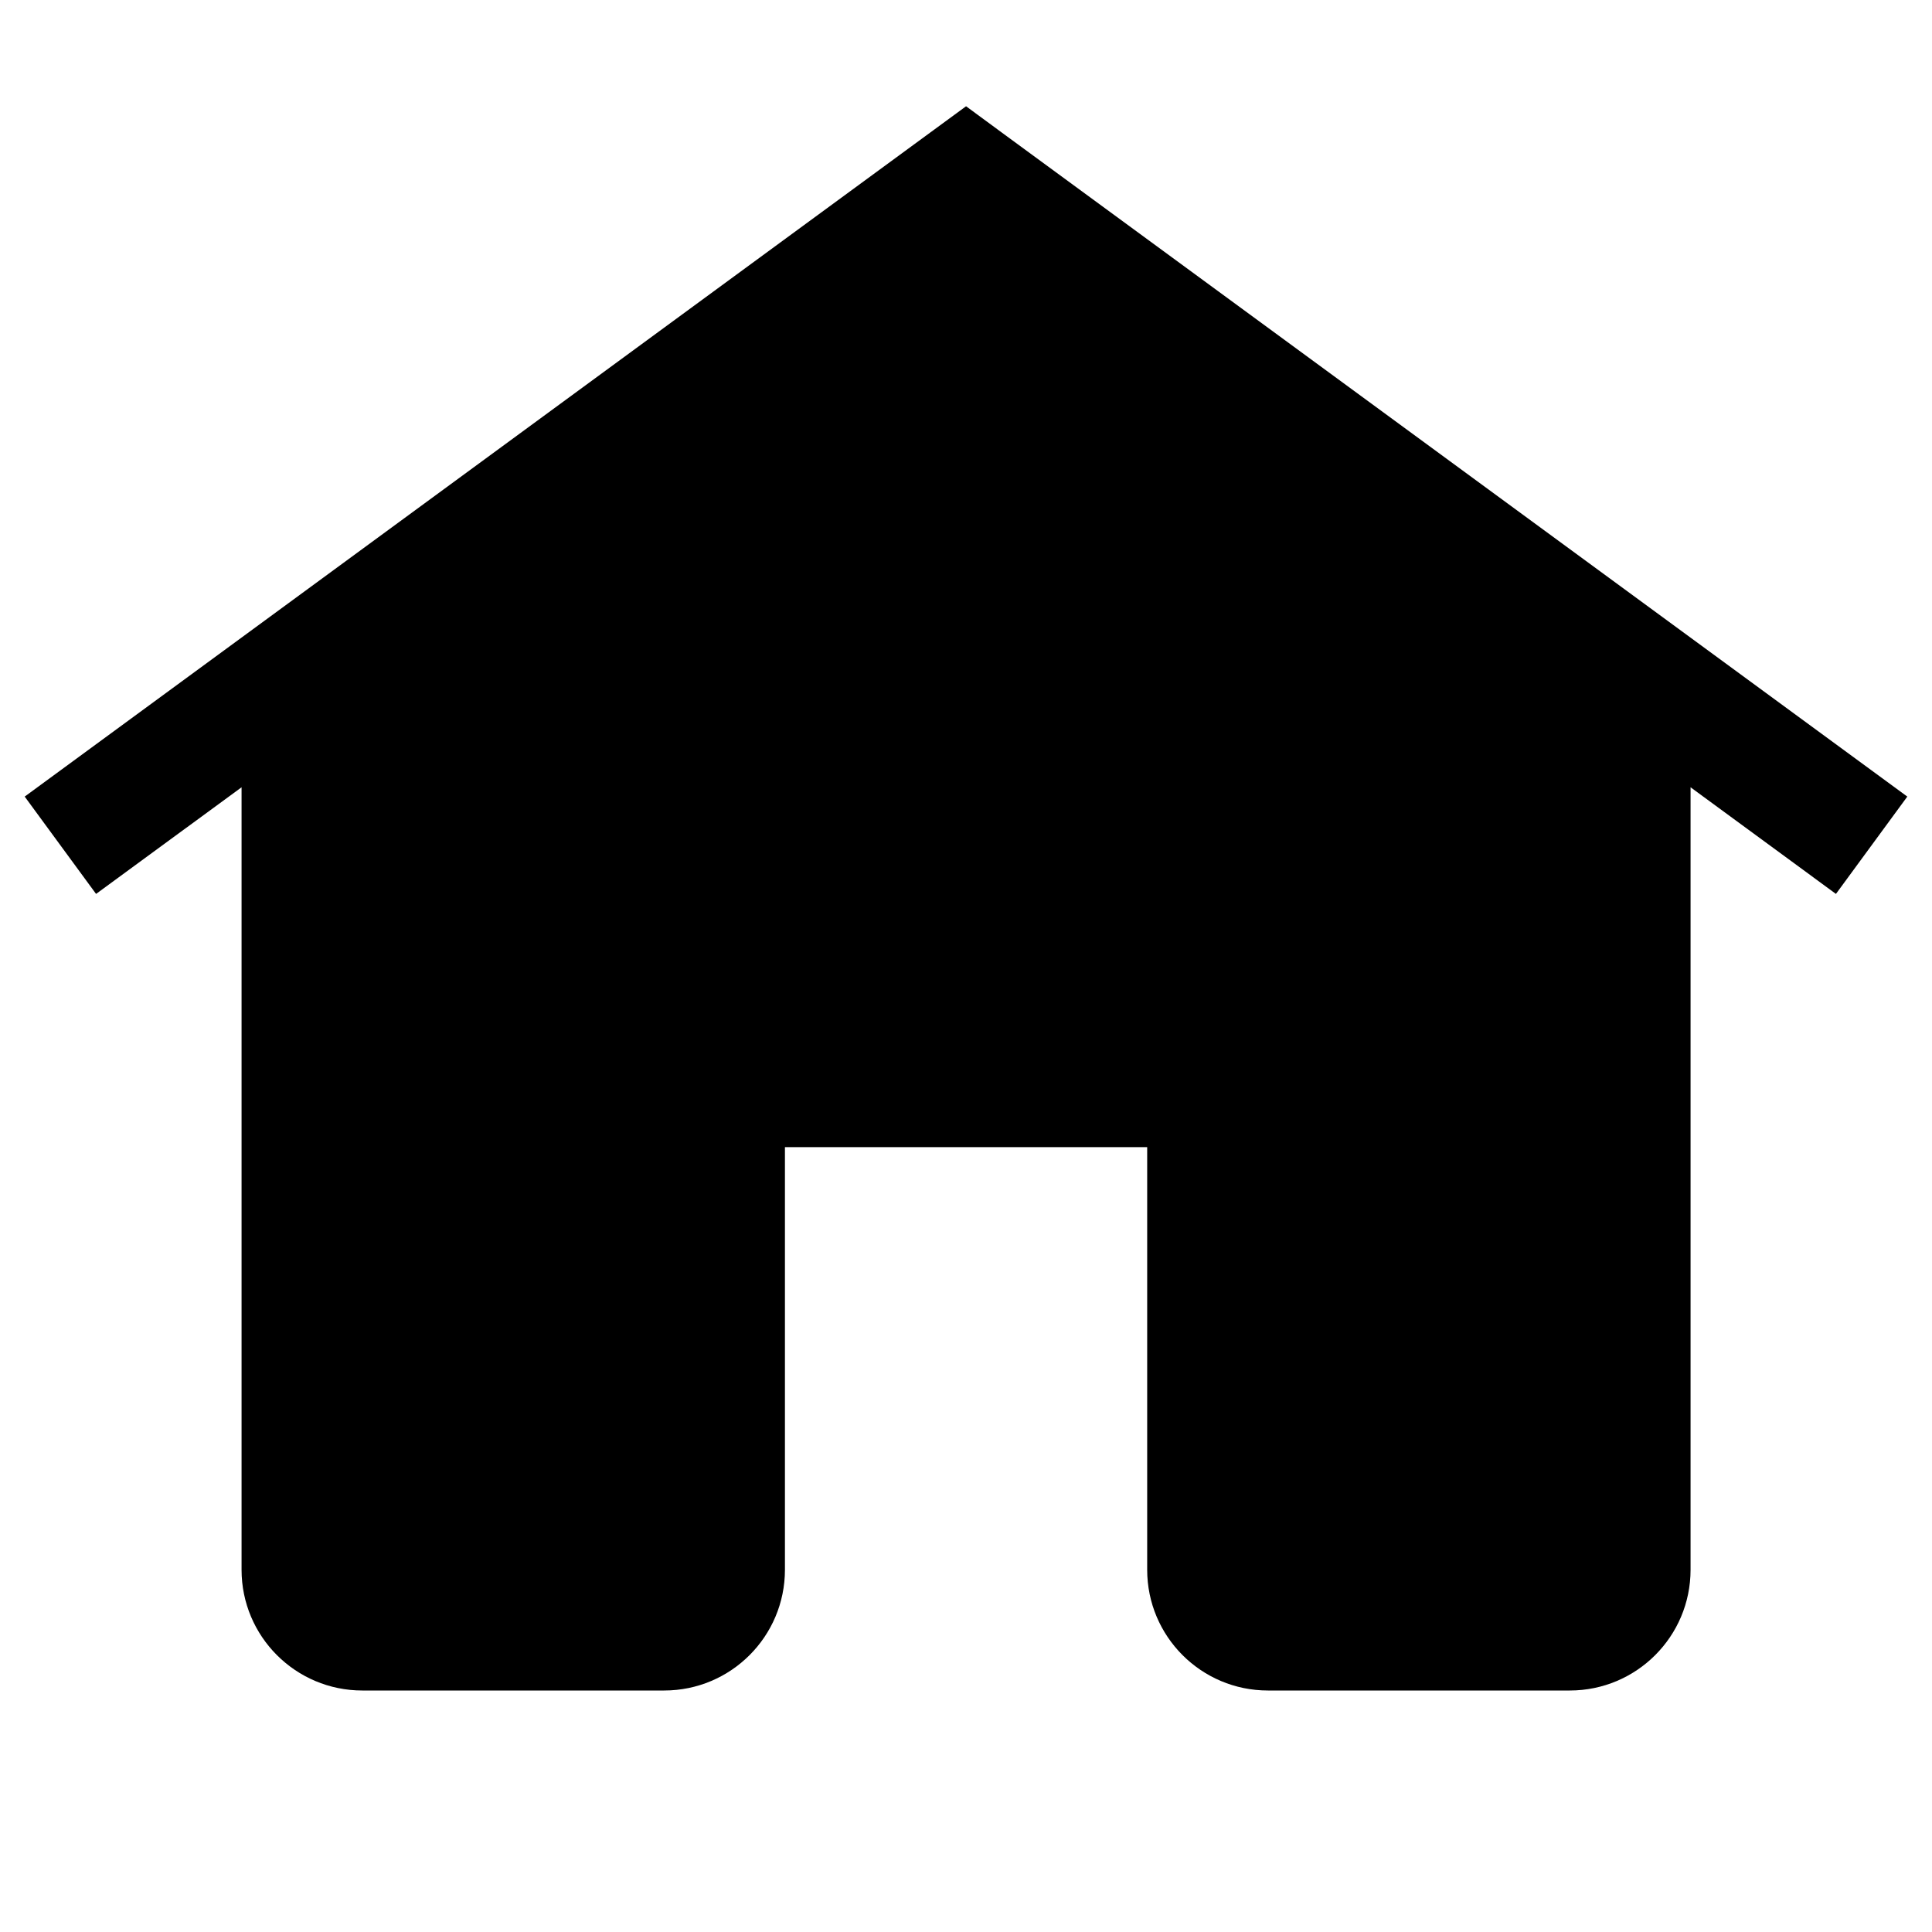
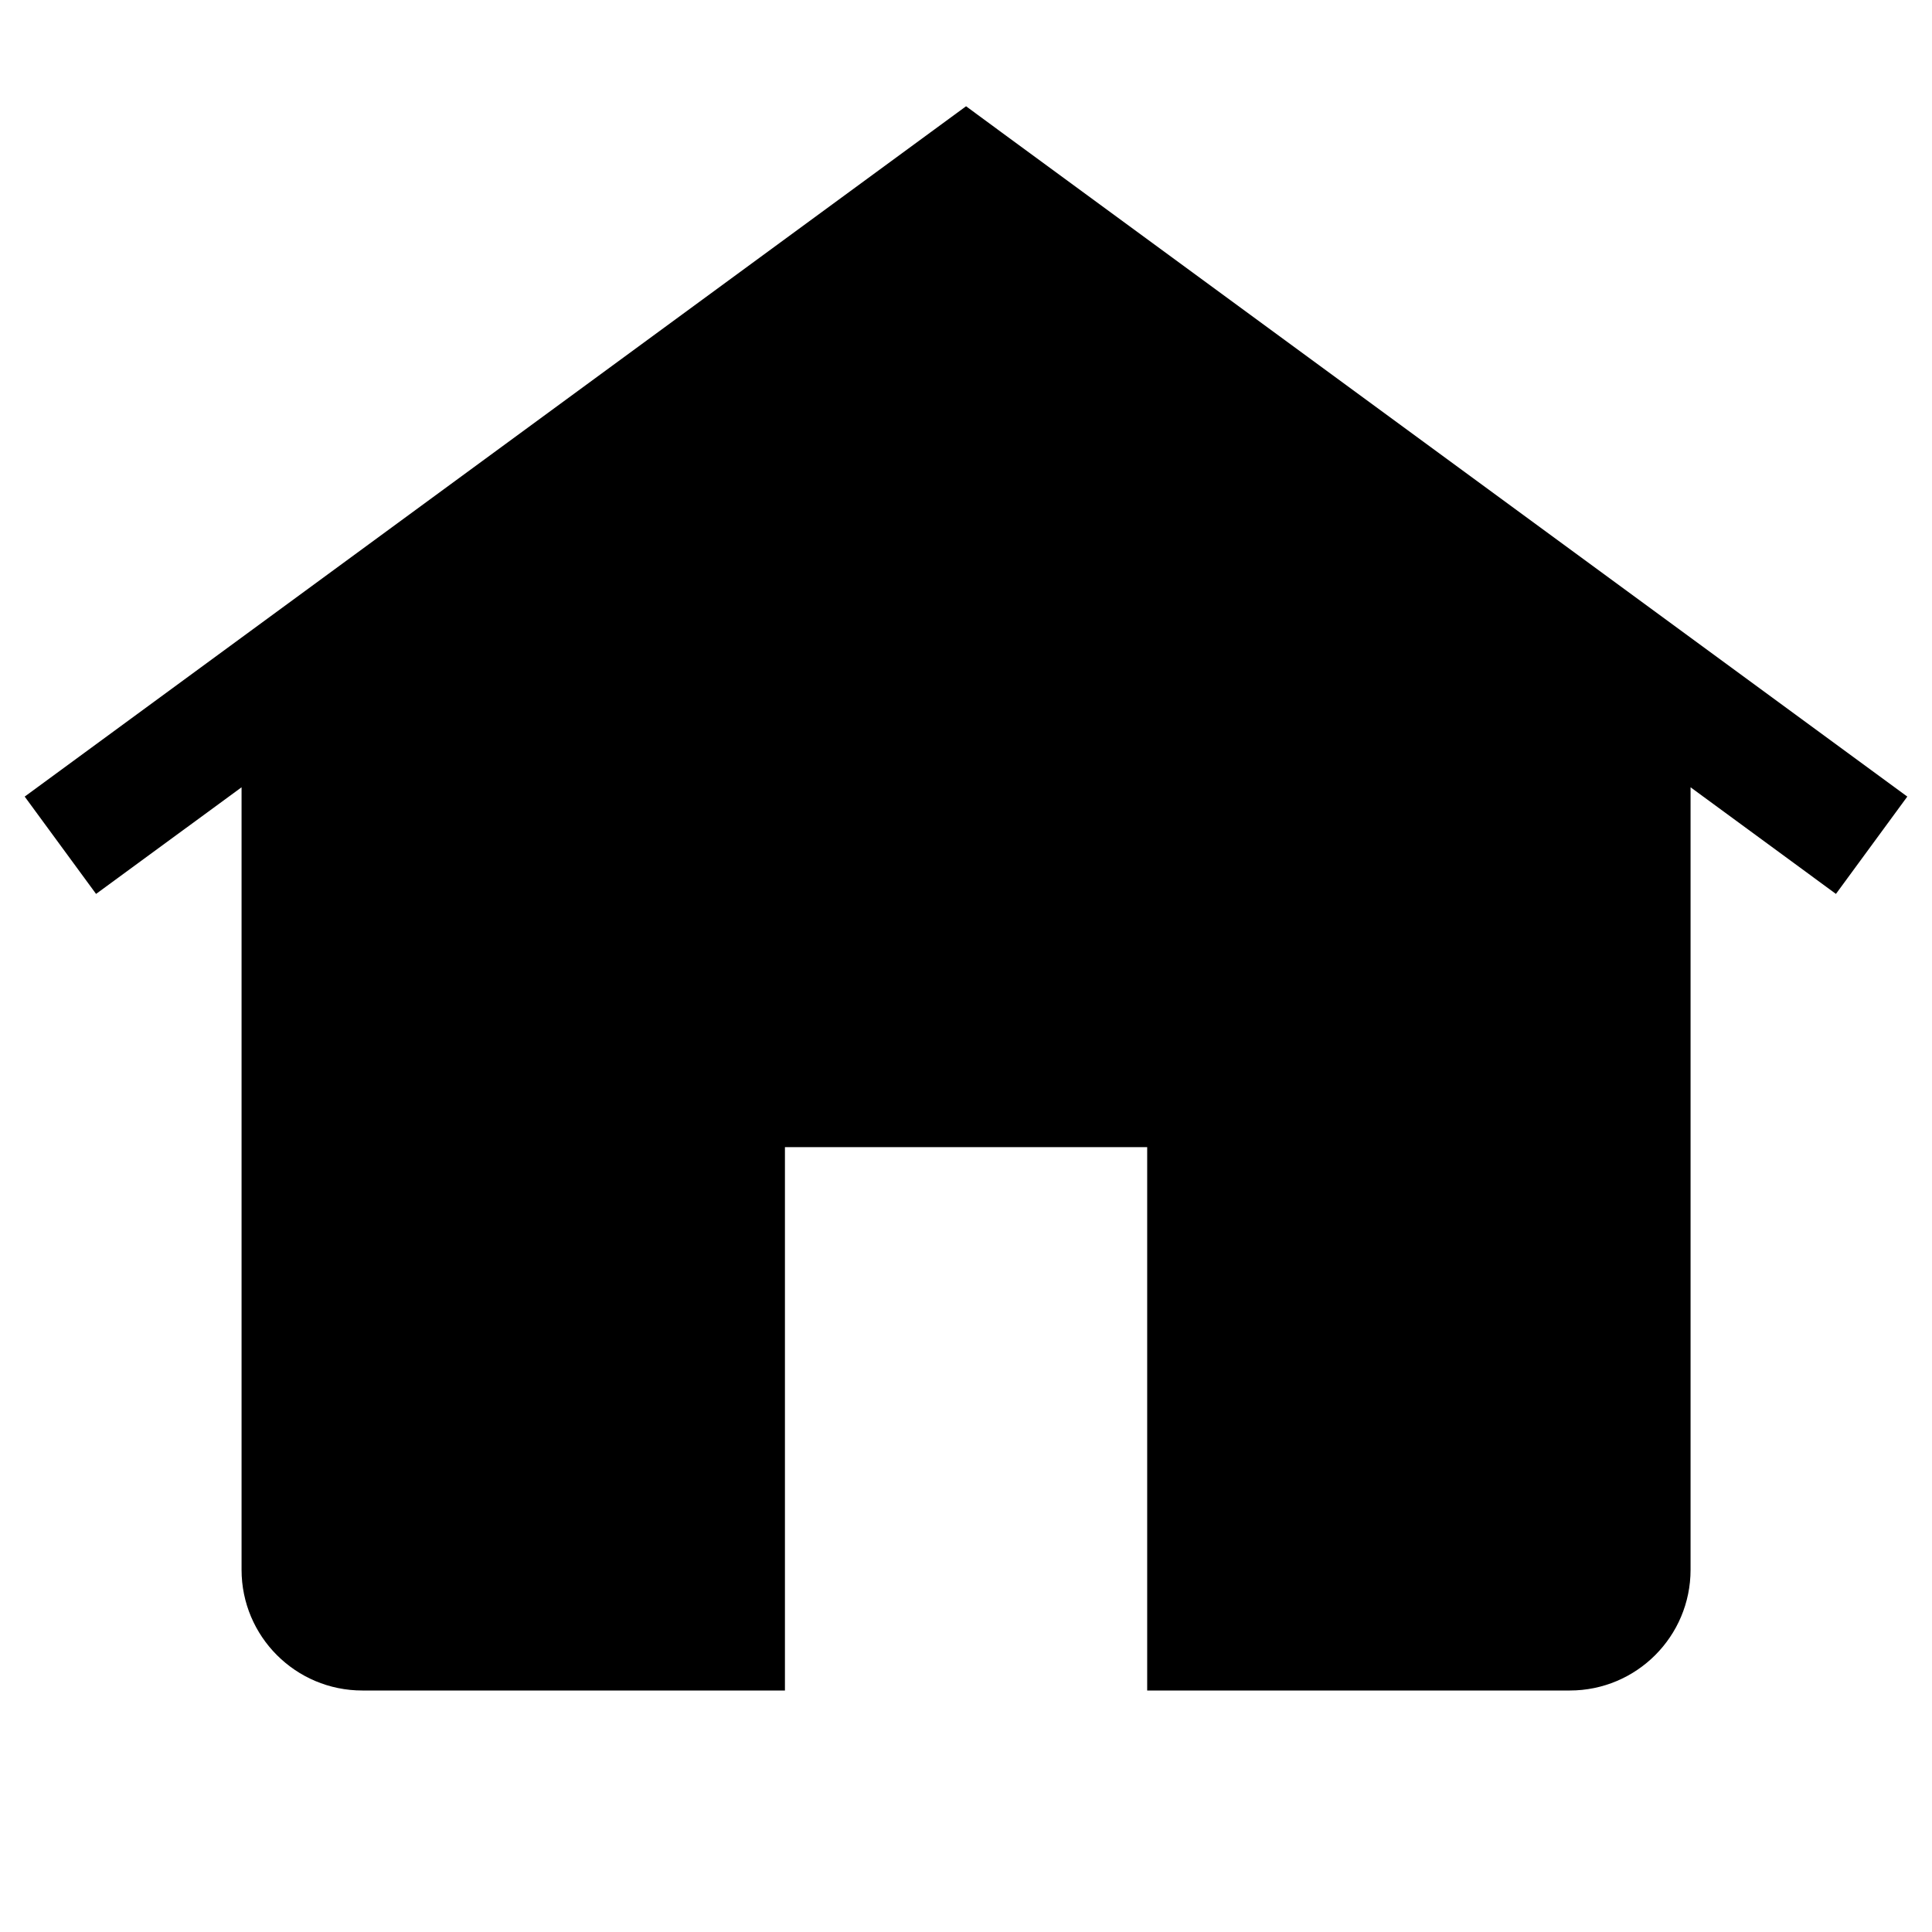
<svg xmlns="http://www.w3.org/2000/svg" viewBox="0 0 32 32">
-   <path fill-rule="evenodd" d="M16.591 2.194l-.59-.434-.592.434-15 11 1.182 1.612 2.41-1.766V26a2 2 0 002 2h5a2 2 0 002-2v-7h6v7a2 2 0 002 2h5a2 2 0 002-2V13.04l2.408 1.766 1.182-1.612-15-11z" />
+   <path fill-rule="evenodd" d="M16.591 2.194l-.59-.434-.592.434-15 11 1.182 1.612 2.41-1.766V26a2 2 0 002 2h7v-9h6v9h7a2 2 0 002-2V13.04l2.408 1.766 1.182-1.612-15-11z" />
</svg>
